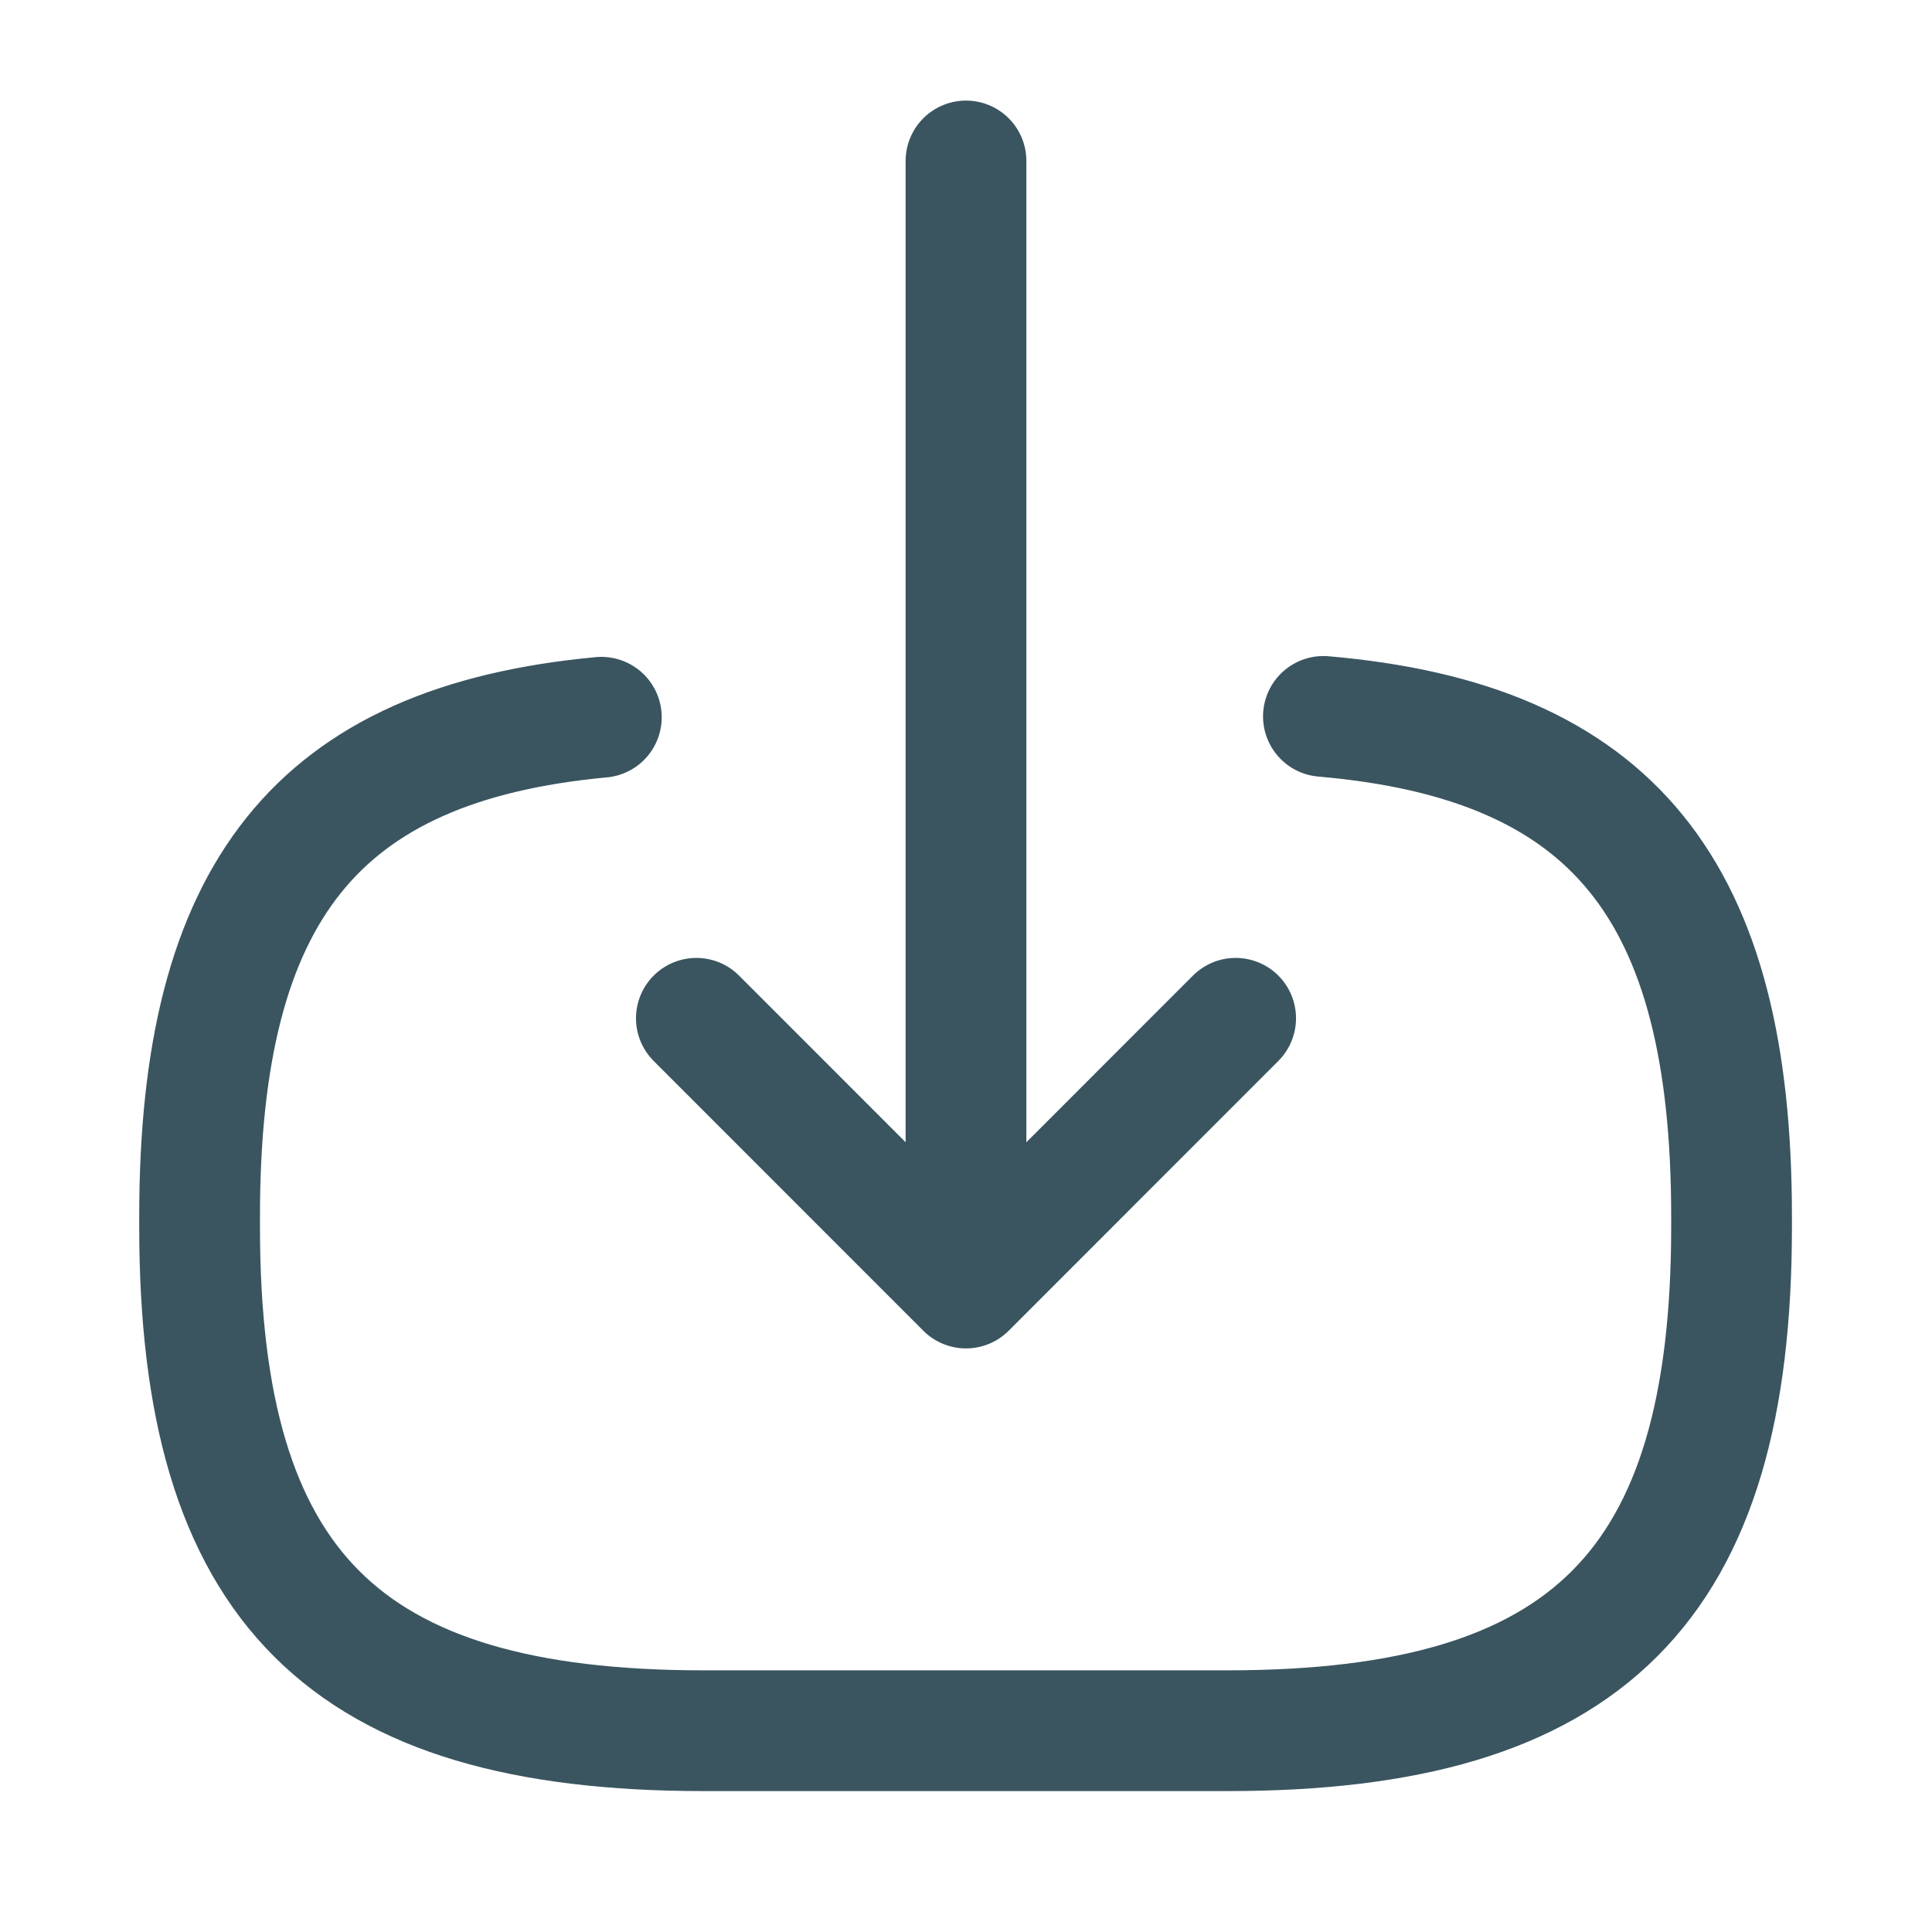
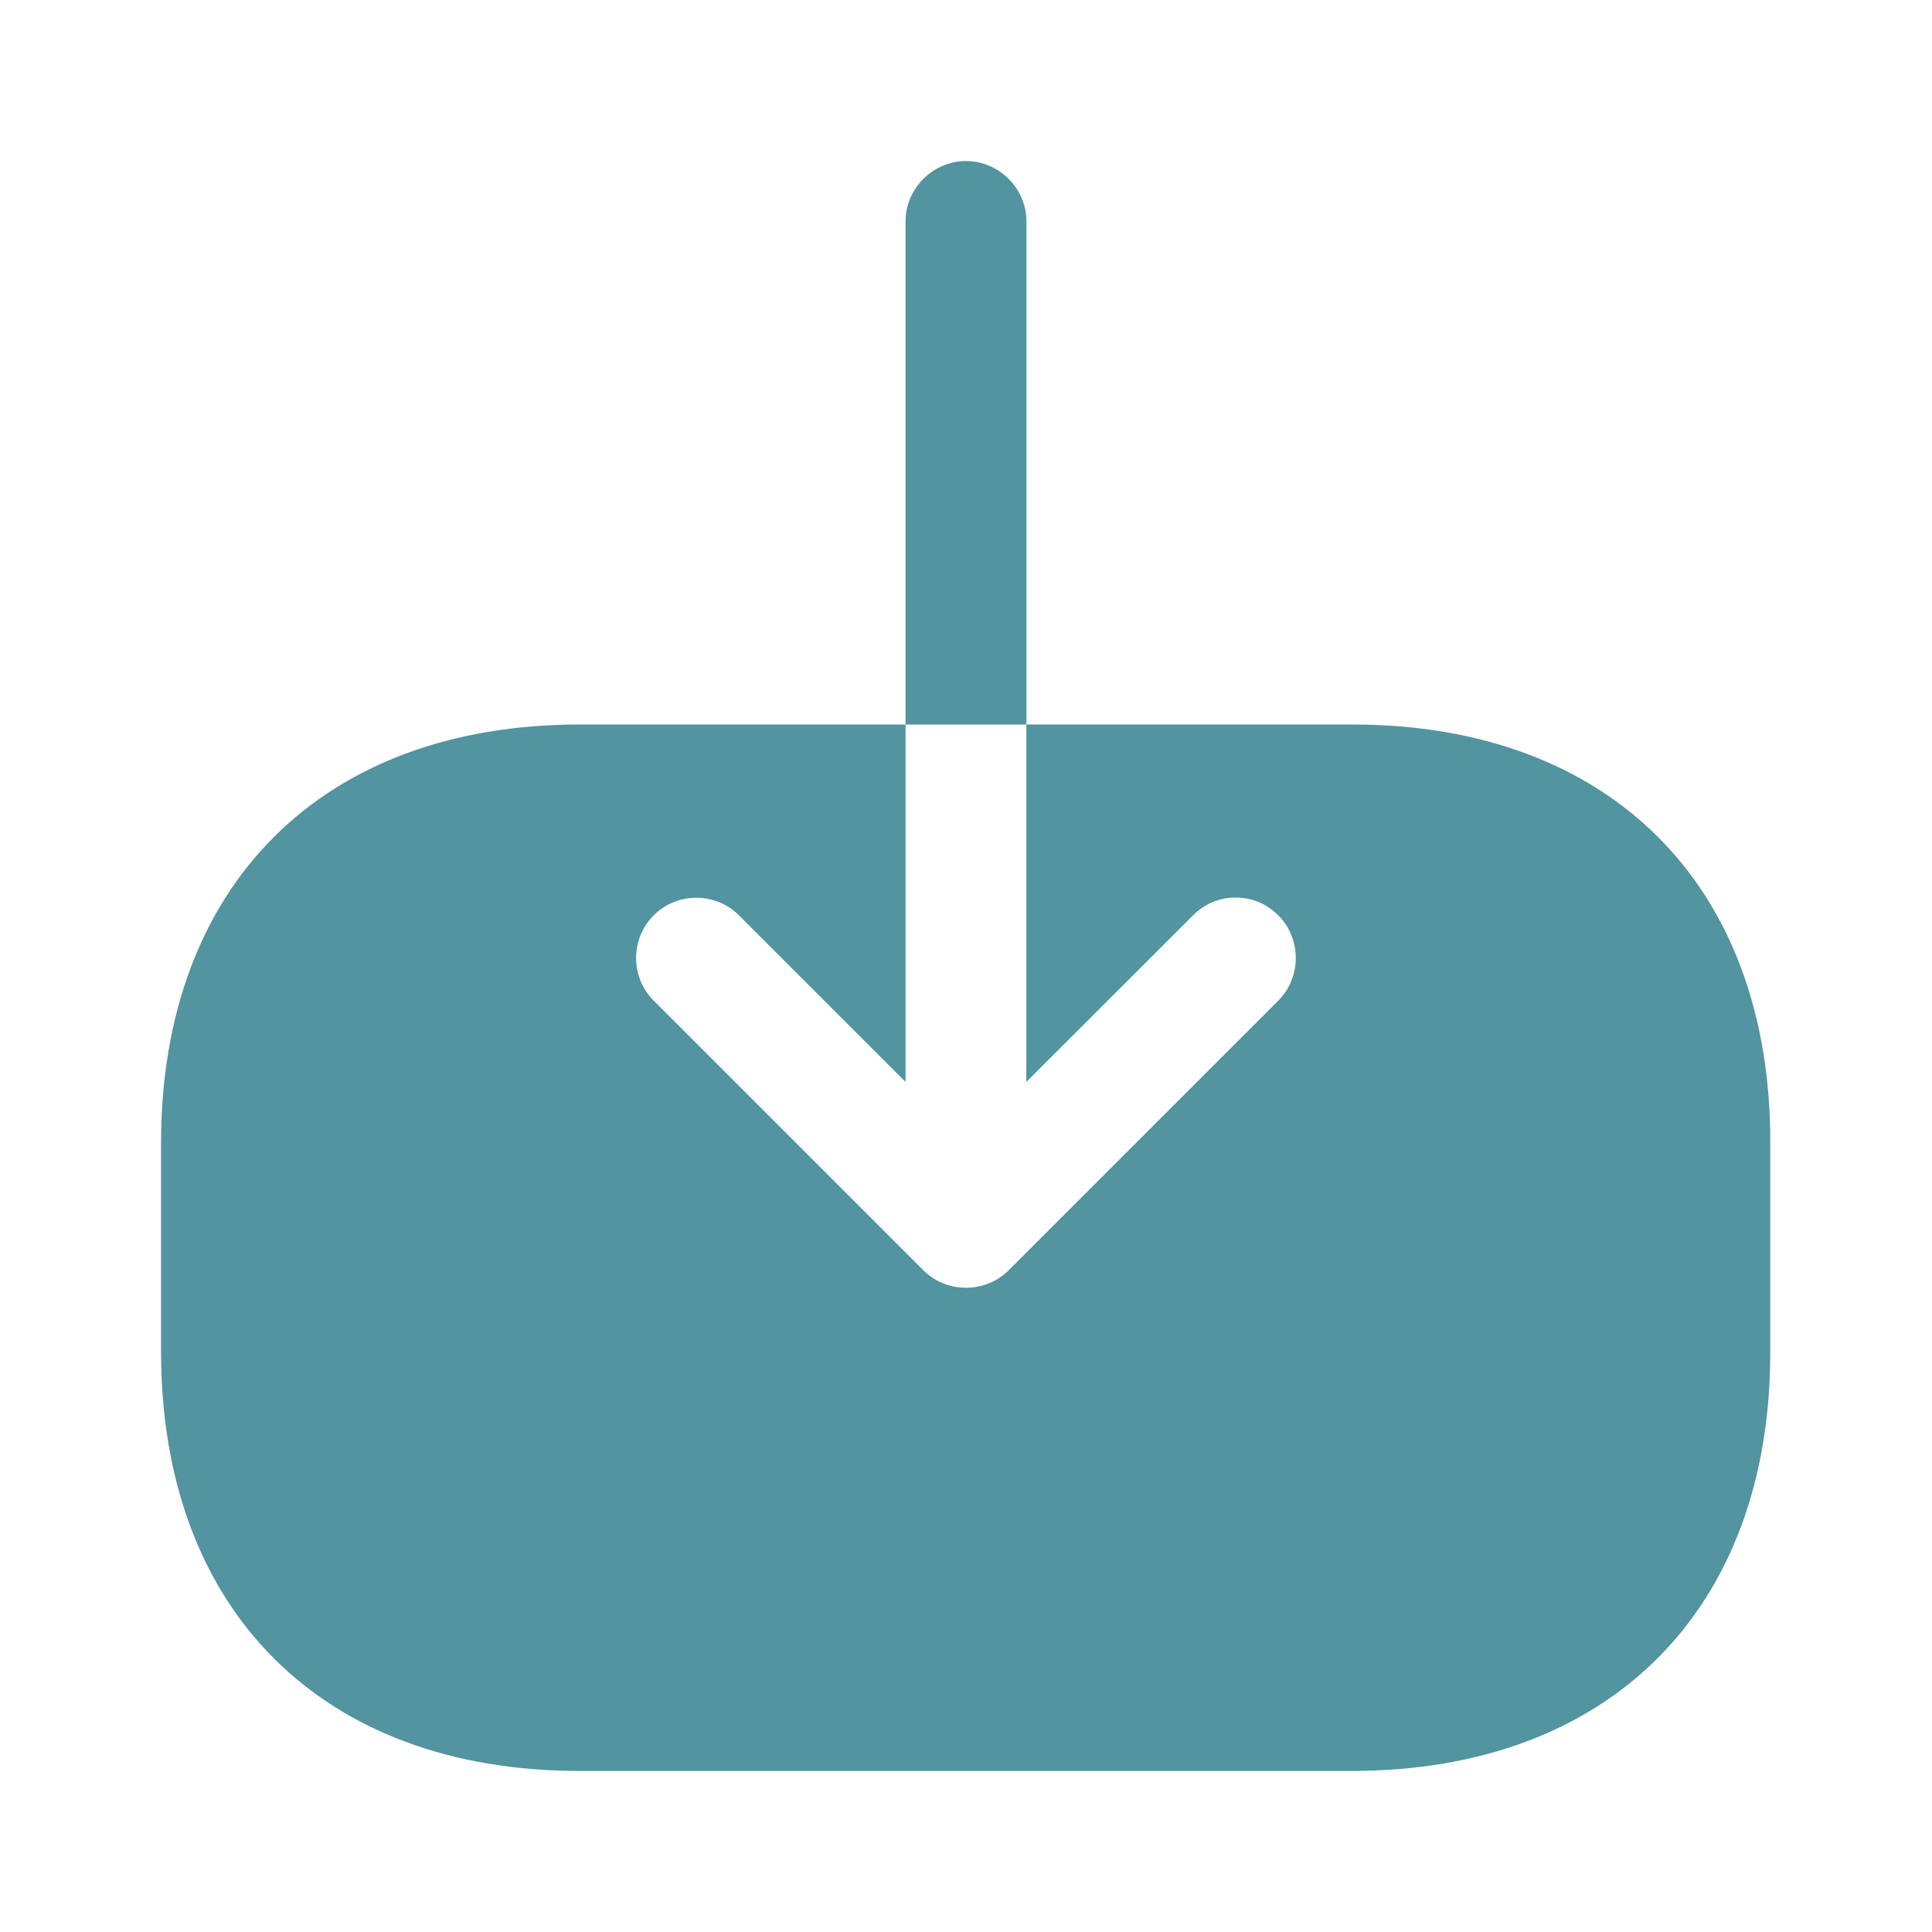
- <svg xmlns="http://www.w3.org/2000/svg" width="16" height="16" viewBox="0 0 16 16" fill="none">
-   <path d="M10.96 5.933C13.36 6.14 14.34 7.373 14.34 10.073V10.16C14.34 13.14 13.147 14.333 10.167 14.333H5.827C2.847 14.333 1.653 13.14 1.653 10.16V10.073C1.653 7.393 2.62 6.16 4.98 5.94" stroke="#3A5560" stroke-linecap="round" stroke-linejoin="round" />
-   <path d="M8 1.333V9.92" stroke="#3A5560" stroke-linecap="round" stroke-linejoin="round" />
-   <path d="M10.233 8.433L8 10.667L5.767 8.433" stroke="#3A5560" stroke-linecap="round" stroke-linejoin="round" />
+ <svg xmlns="http://www.w3.org/2000/svg" width="14" height="14" viewBox="0 0 14 14" fill="none">
+   <path d="M9.8 5.25H7.437V7.84L8.645 6.633C8.732 6.545 8.843 6.504 8.954 6.504C9.065 6.504 9.176 6.545 9.263 6.633C9.432 6.802 9.432 7.082 9.263 7.251L7.309 9.205C7.14 9.374 6.86 9.374 6.691 9.205L4.737 7.251C4.567 7.082 4.567 6.802 4.737 6.633C4.906 6.463 5.186 6.463 5.355 6.633L6.562 7.84V5.25H4.2C2.333 5.25 1.167 6.417 1.167 8.283V9.794C1.167 11.667 2.333 12.833 4.2 12.833H9.794C11.661 12.833 12.828 11.667 12.828 9.8V8.283C12.833 6.417 11.667 5.25 9.8 5.25Z" fill="#5294A0" />
+   <path d="M7.438 1.604C7.438 1.365 7.239 1.167 7 1.167C6.761 1.167 6.562 1.365 6.562 1.604V5.25H7.438V1.604Z" fill="#5294A0" />
</svg>
